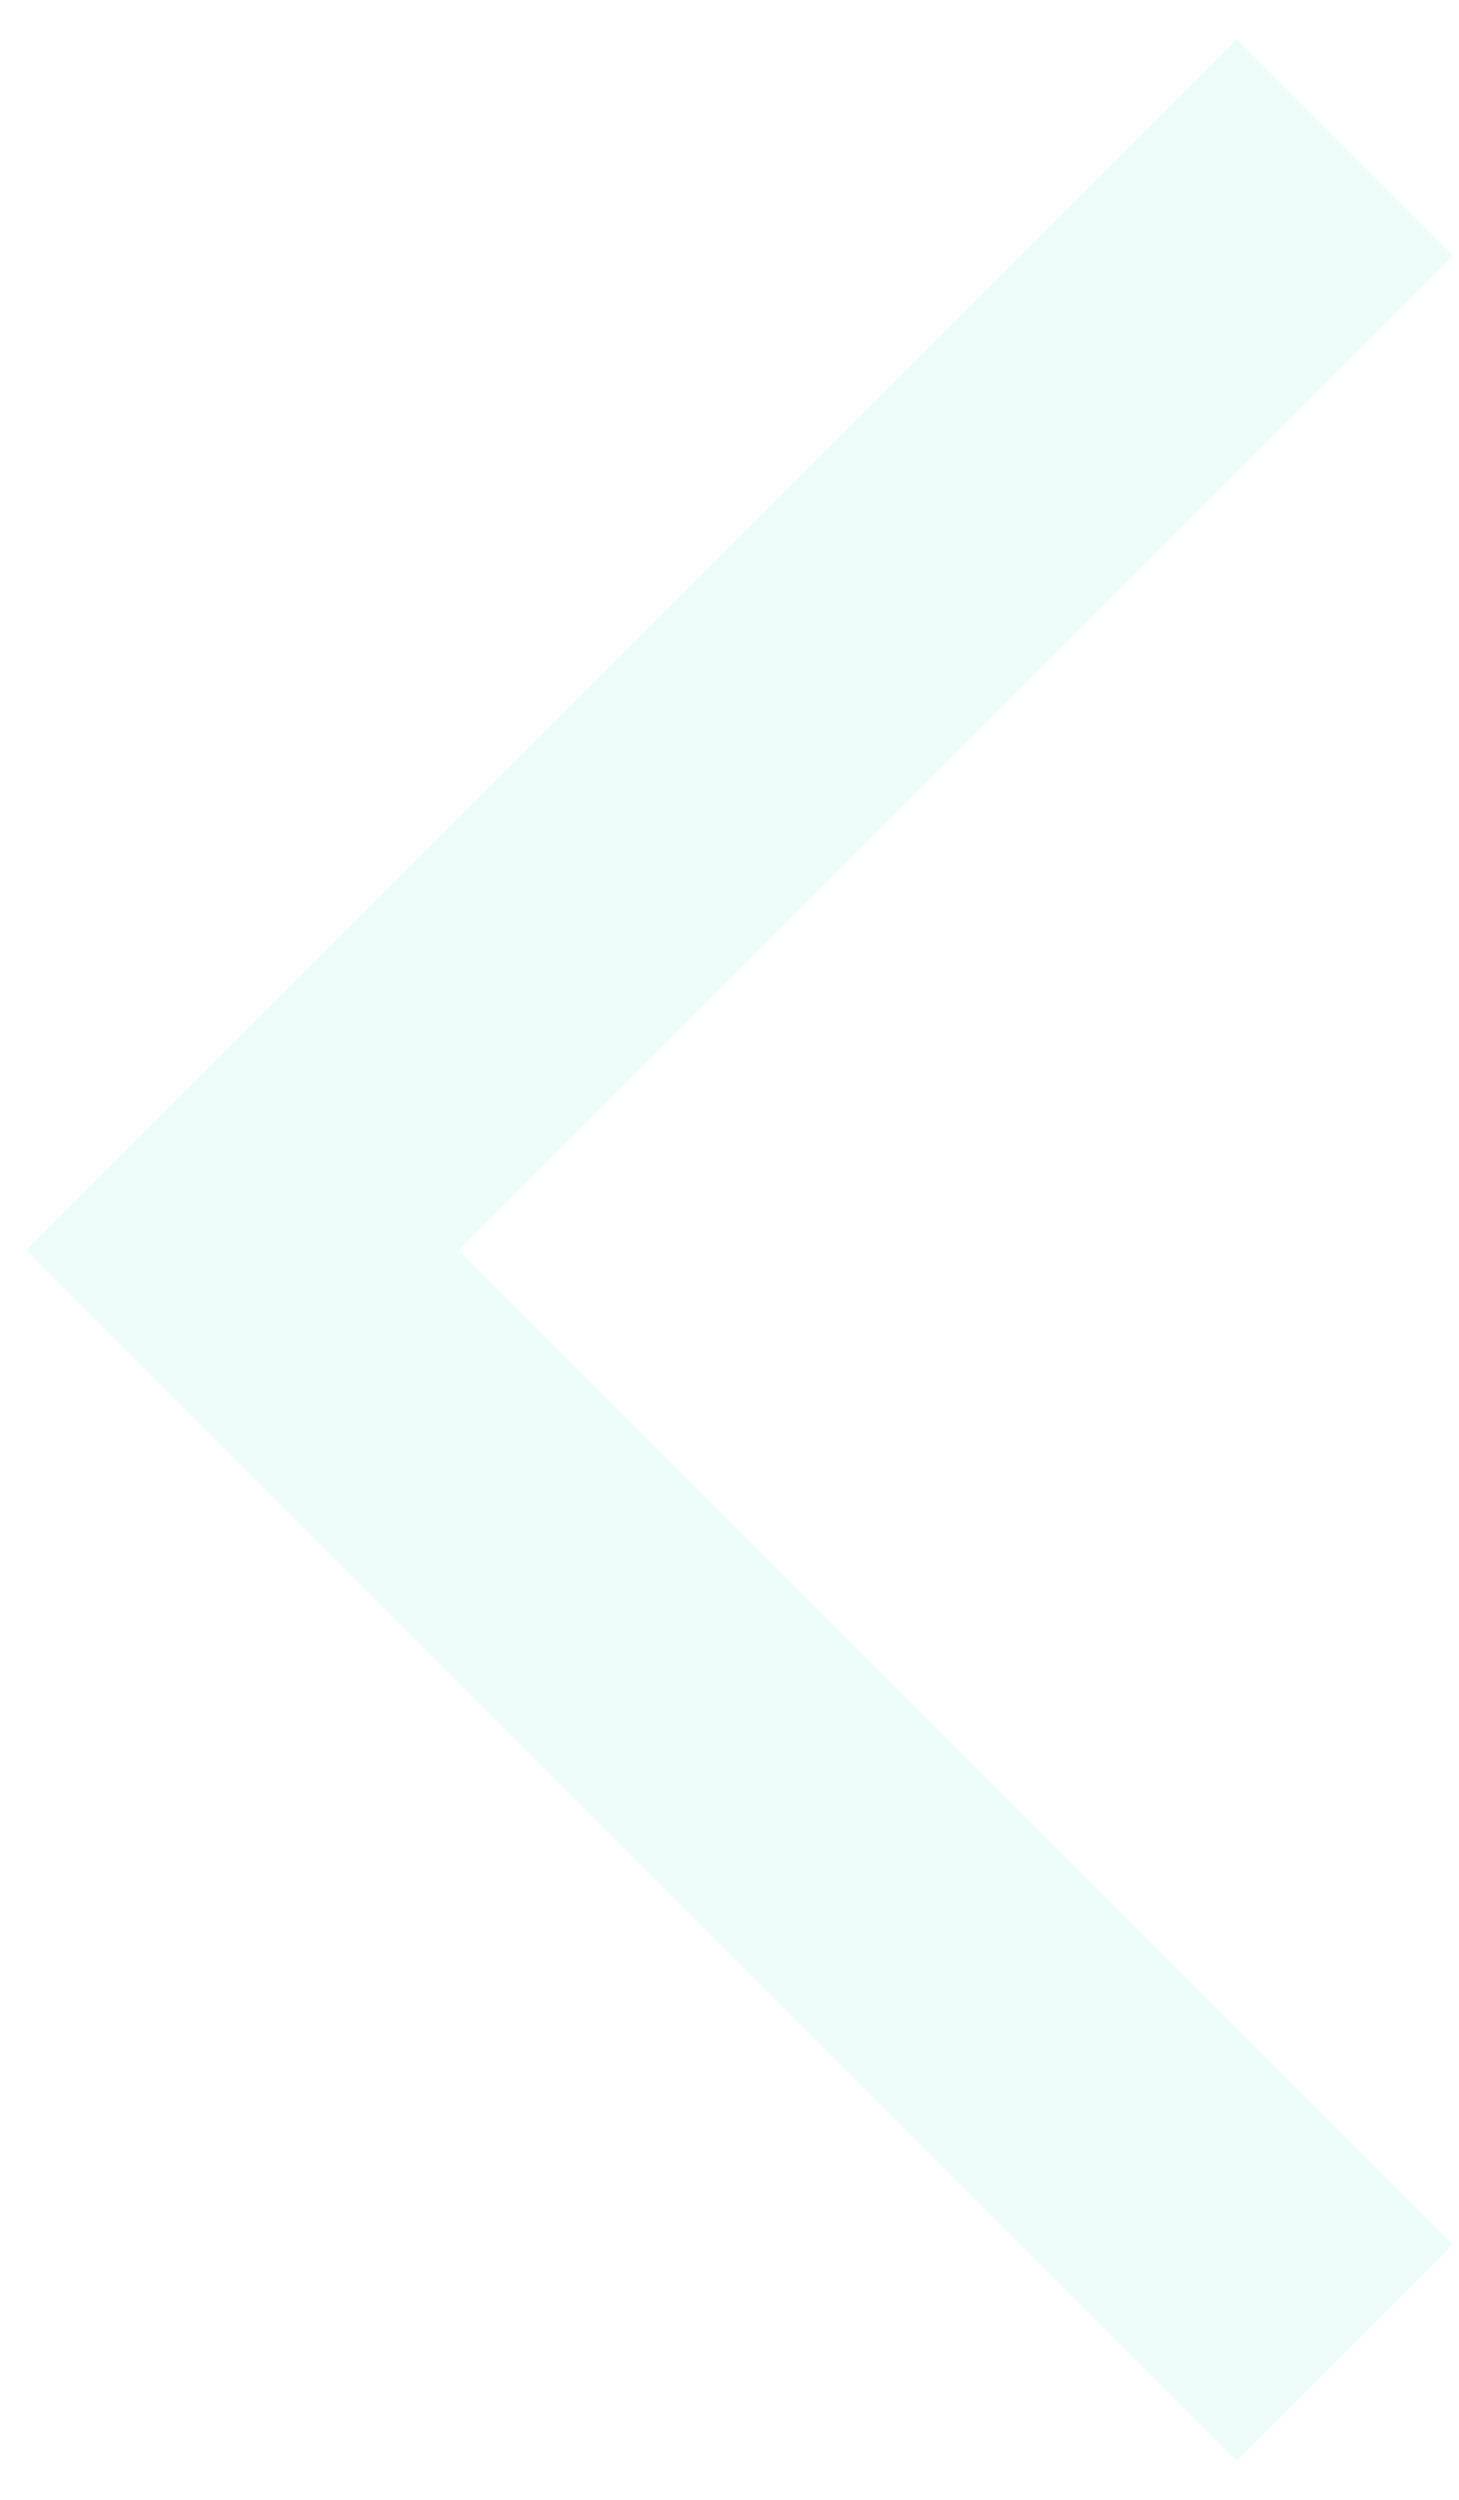
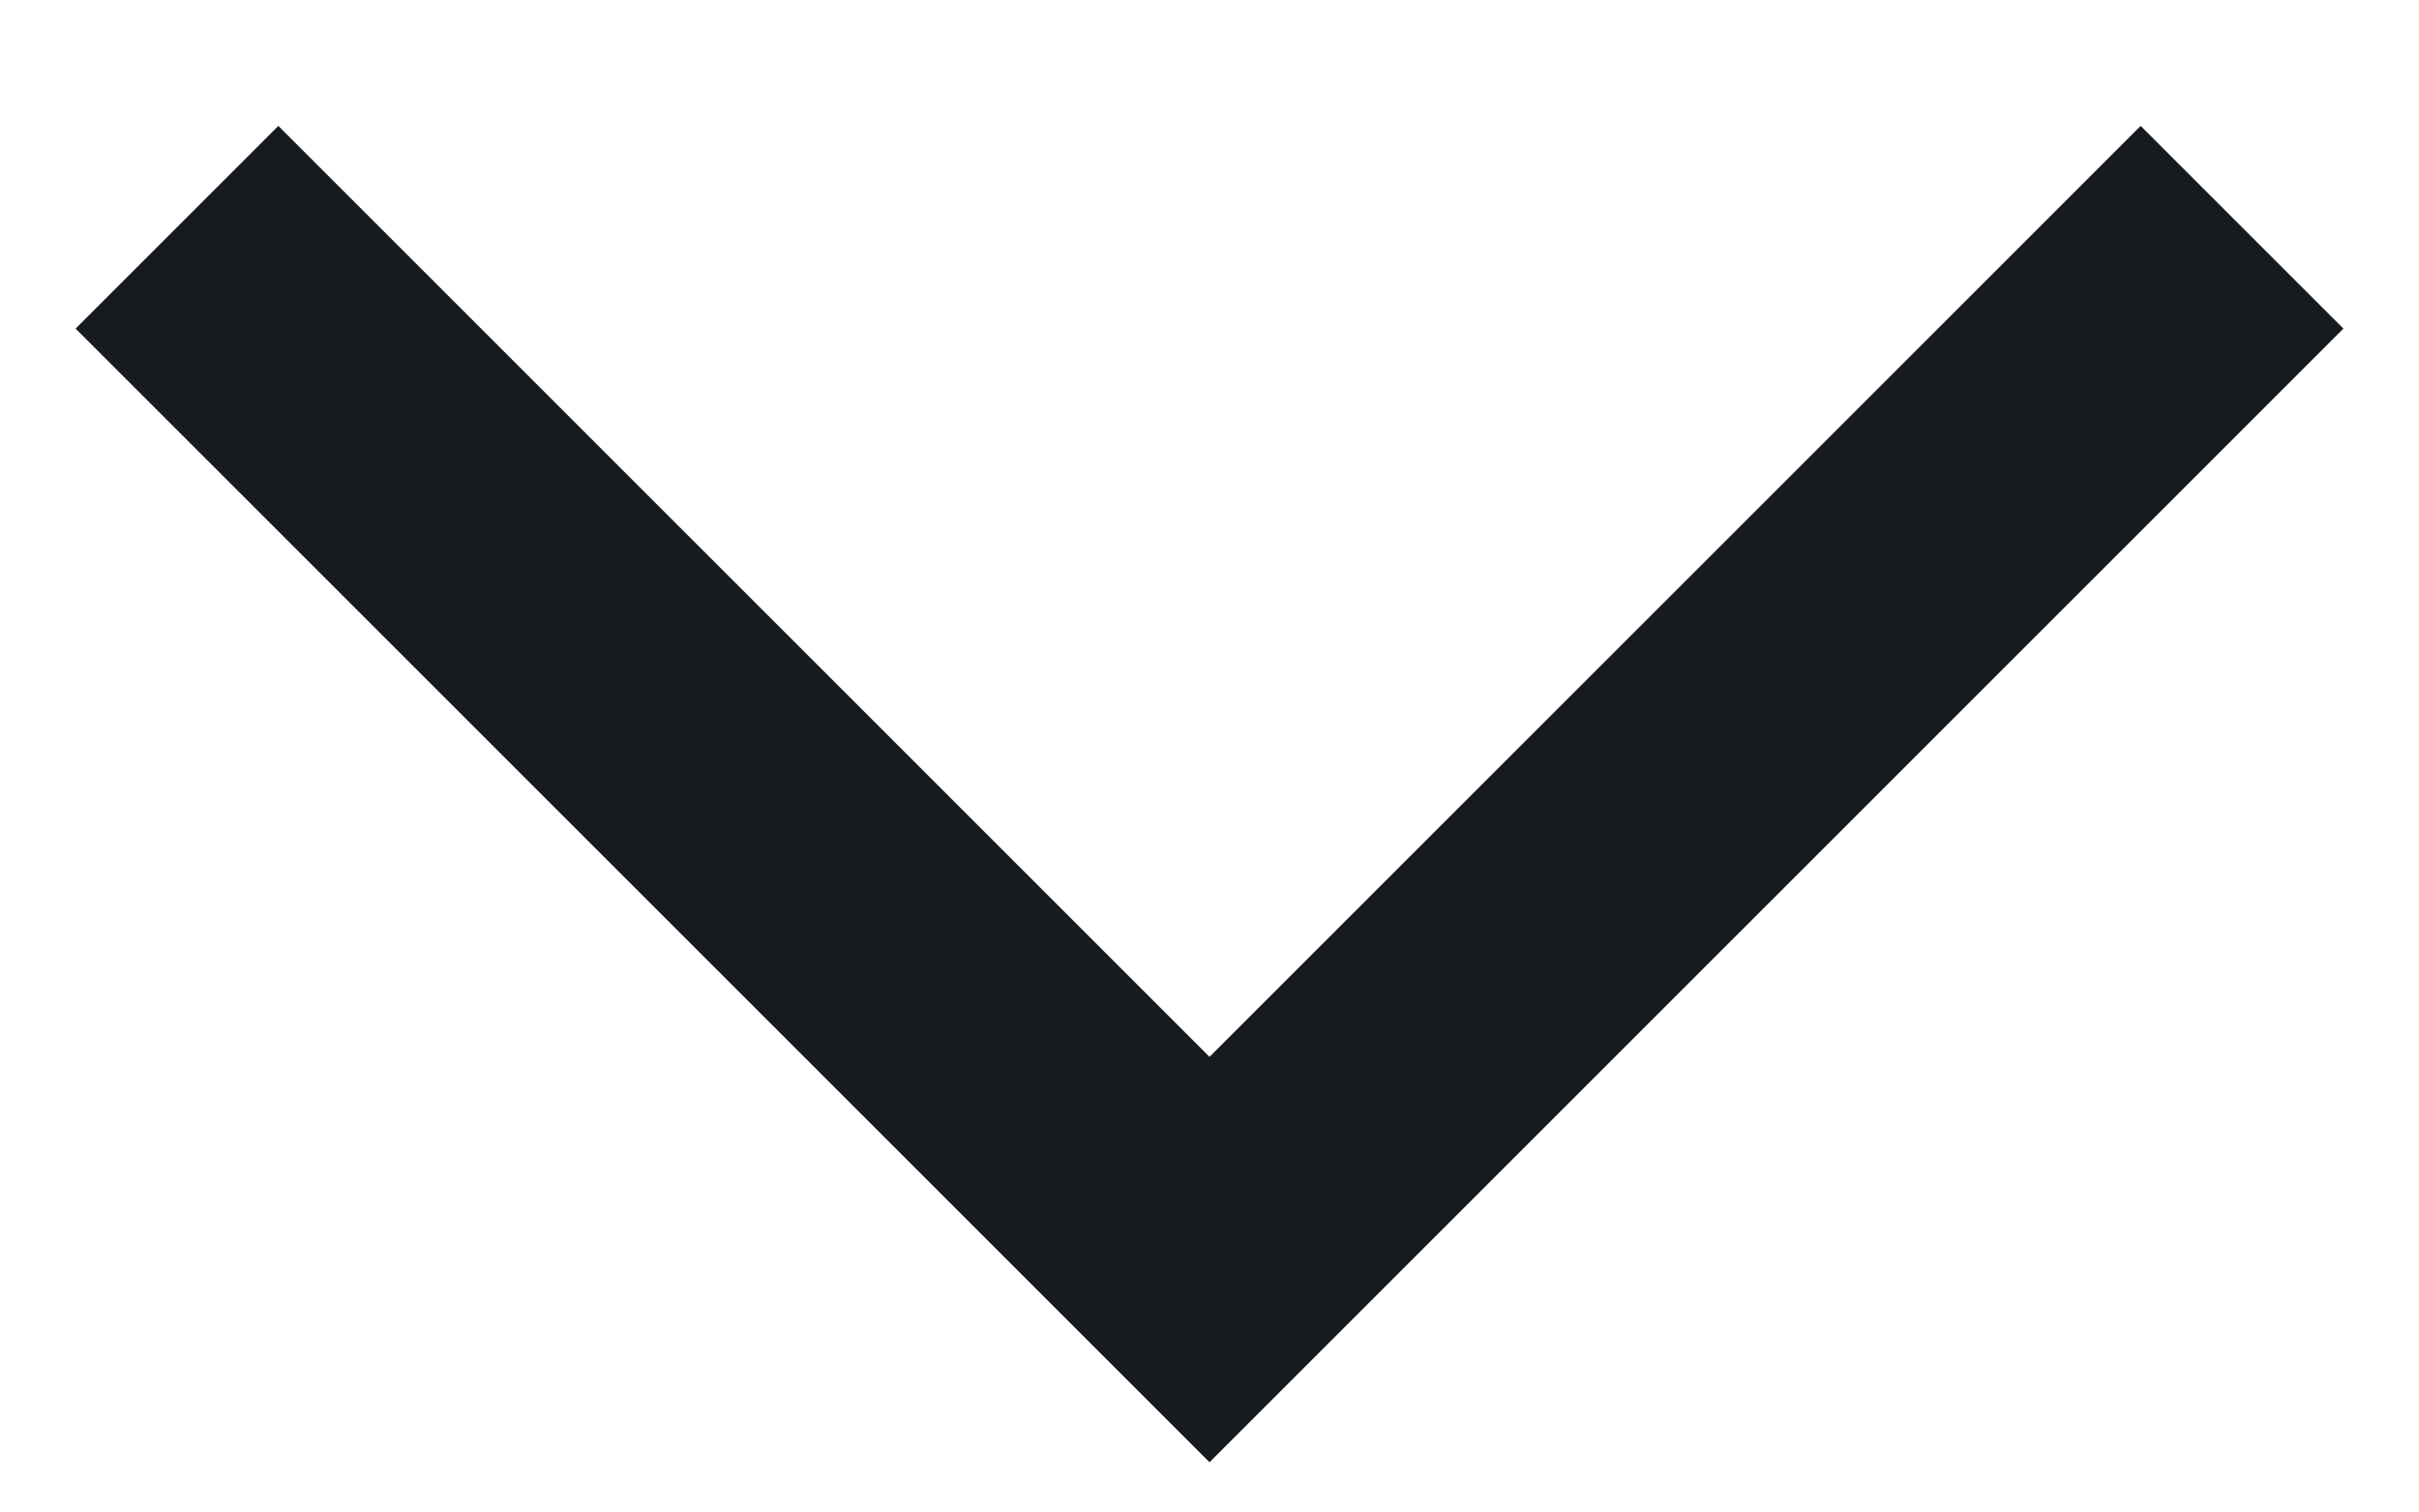
- <svg xmlns="http://www.w3.org/2000/svg" width="14" height="24" viewBox="0 0 14 24" fill="none">
-   <path d="M13.953 2.453L11.875 0.375L0.25 12L11.875 23.625L13.953 21.547L4.407 12L13.953 2.453Z" fill="#EFFDFA" />
+ <svg xmlns="http://www.w3.org/2000/svg" width="16" height="10" viewBox="0 0 16 10" fill="none">
+   <path d="M1.841 0.833L0.5 2.174L8 9.674L15.5 2.174L14.159 0.833L8 6.992L1.841 0.833Z" fill="#171A1F" />
</svg>
